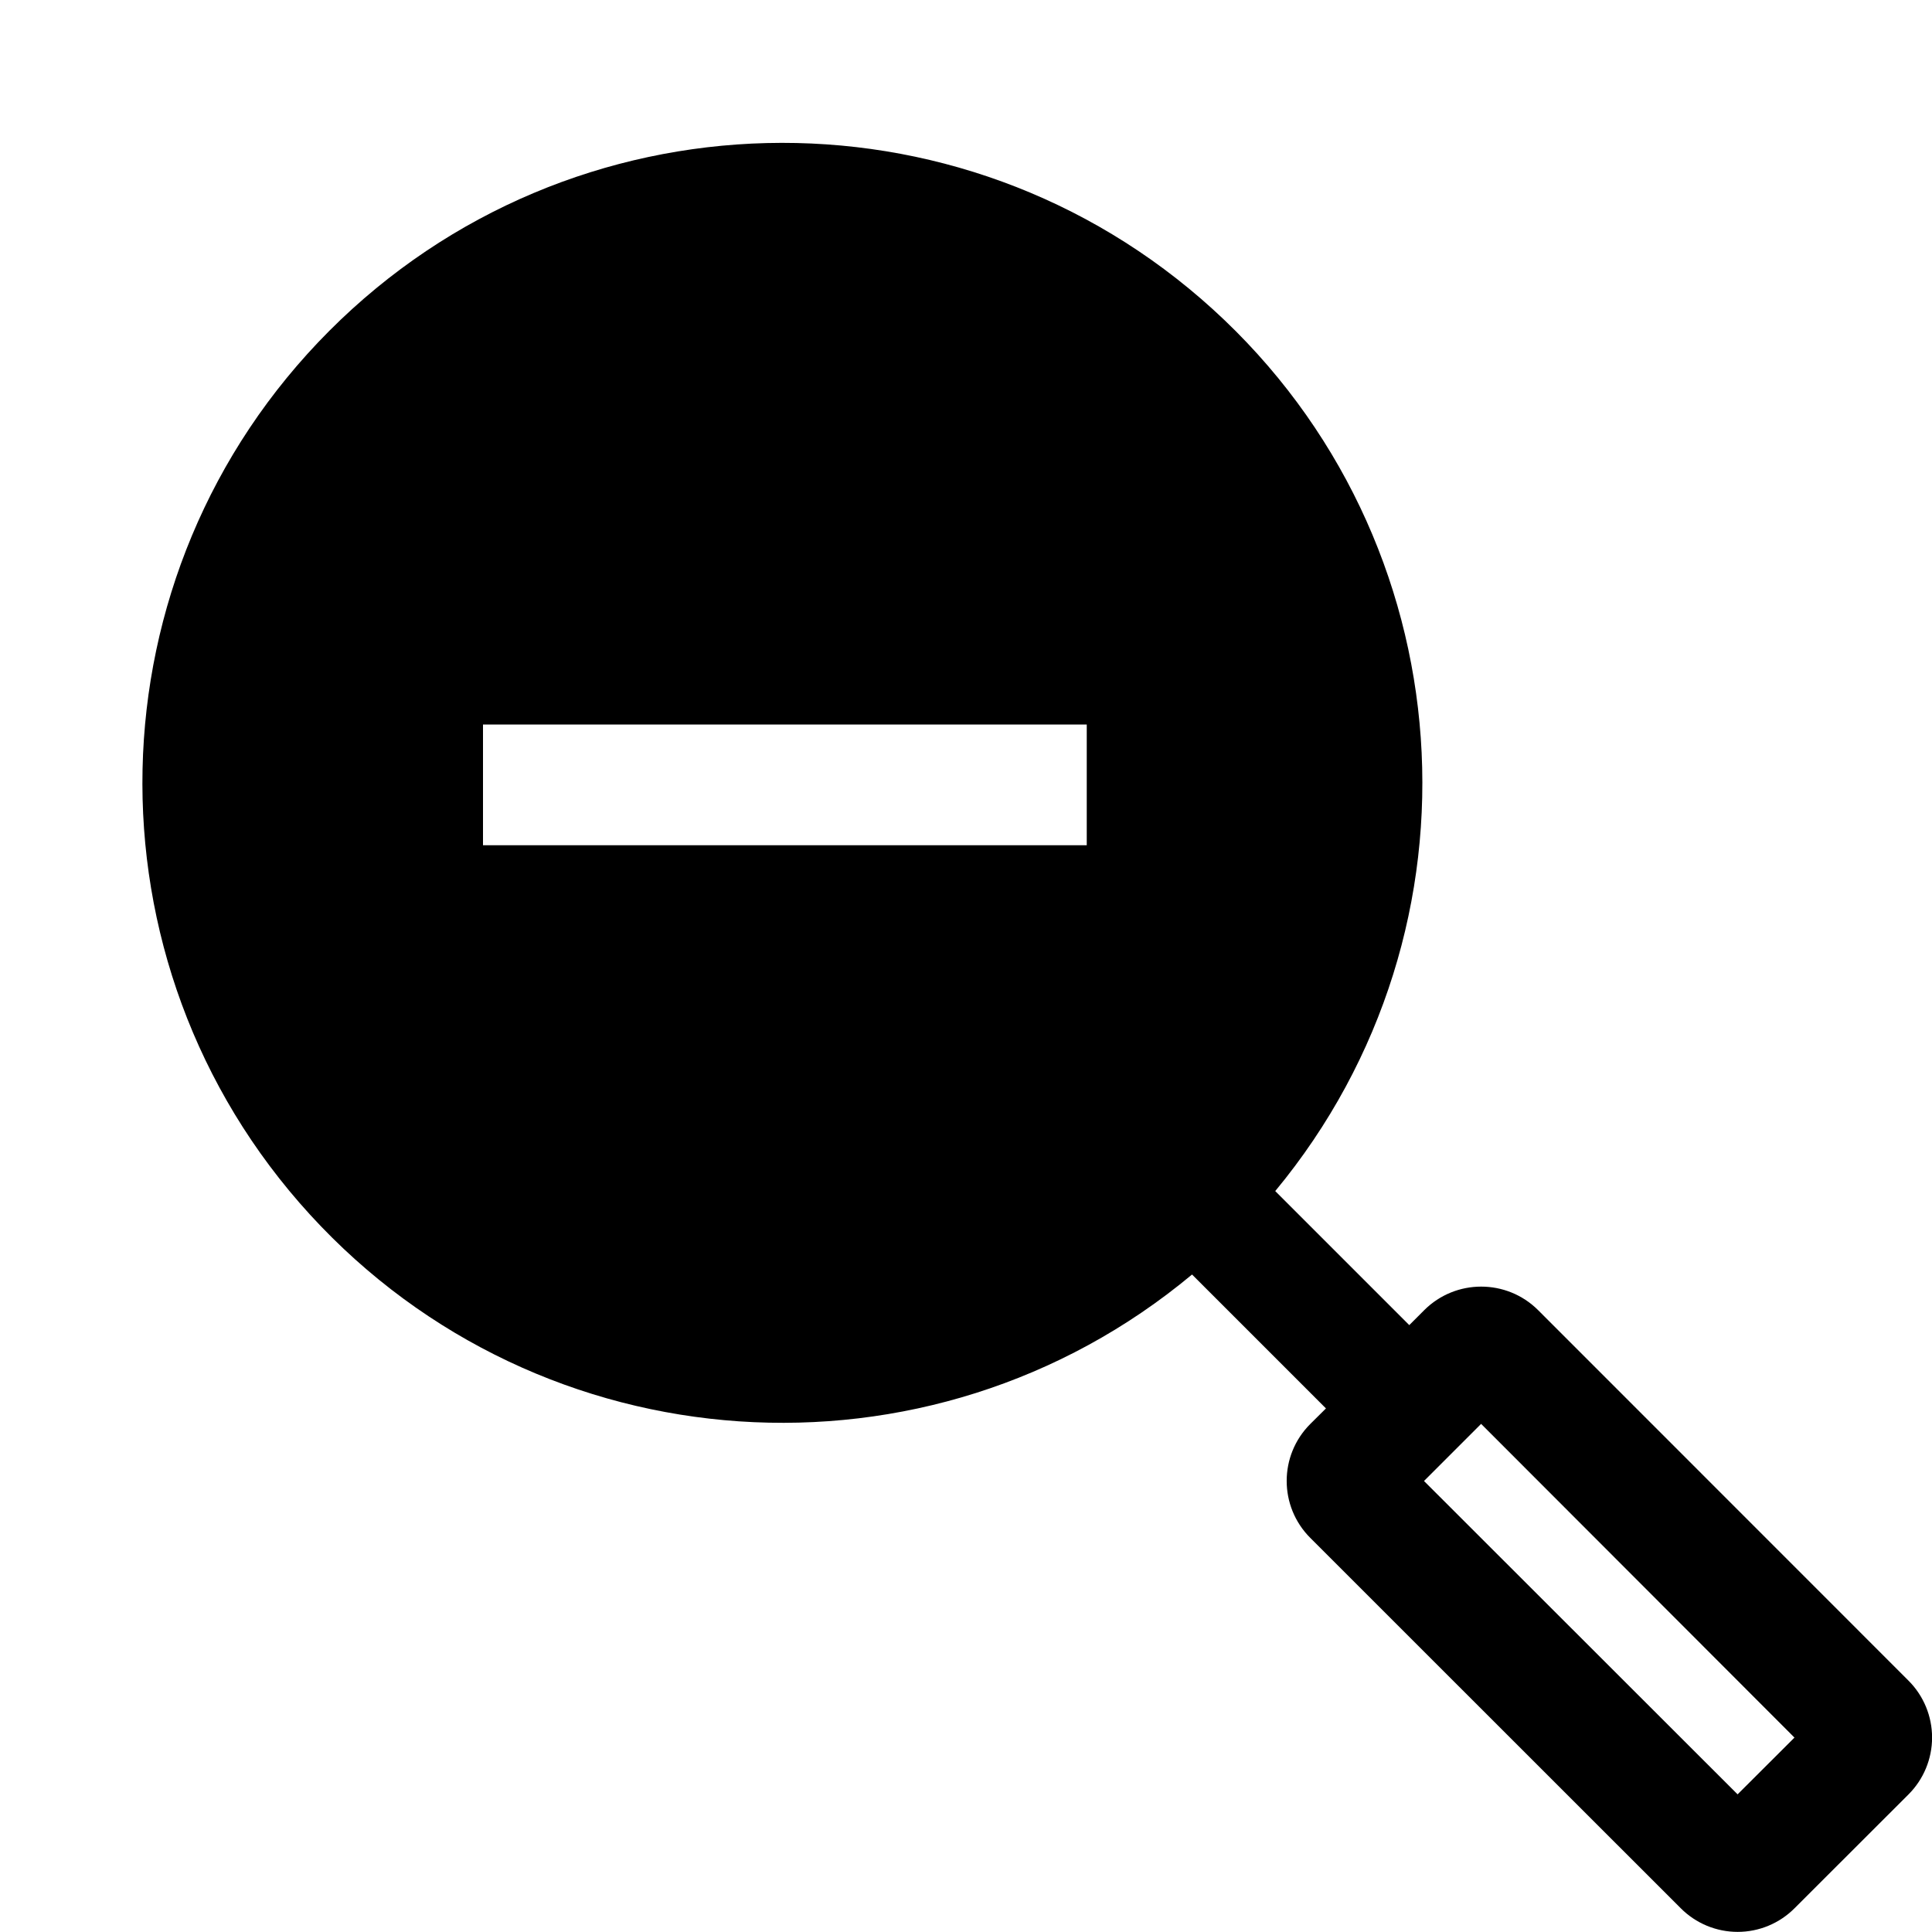
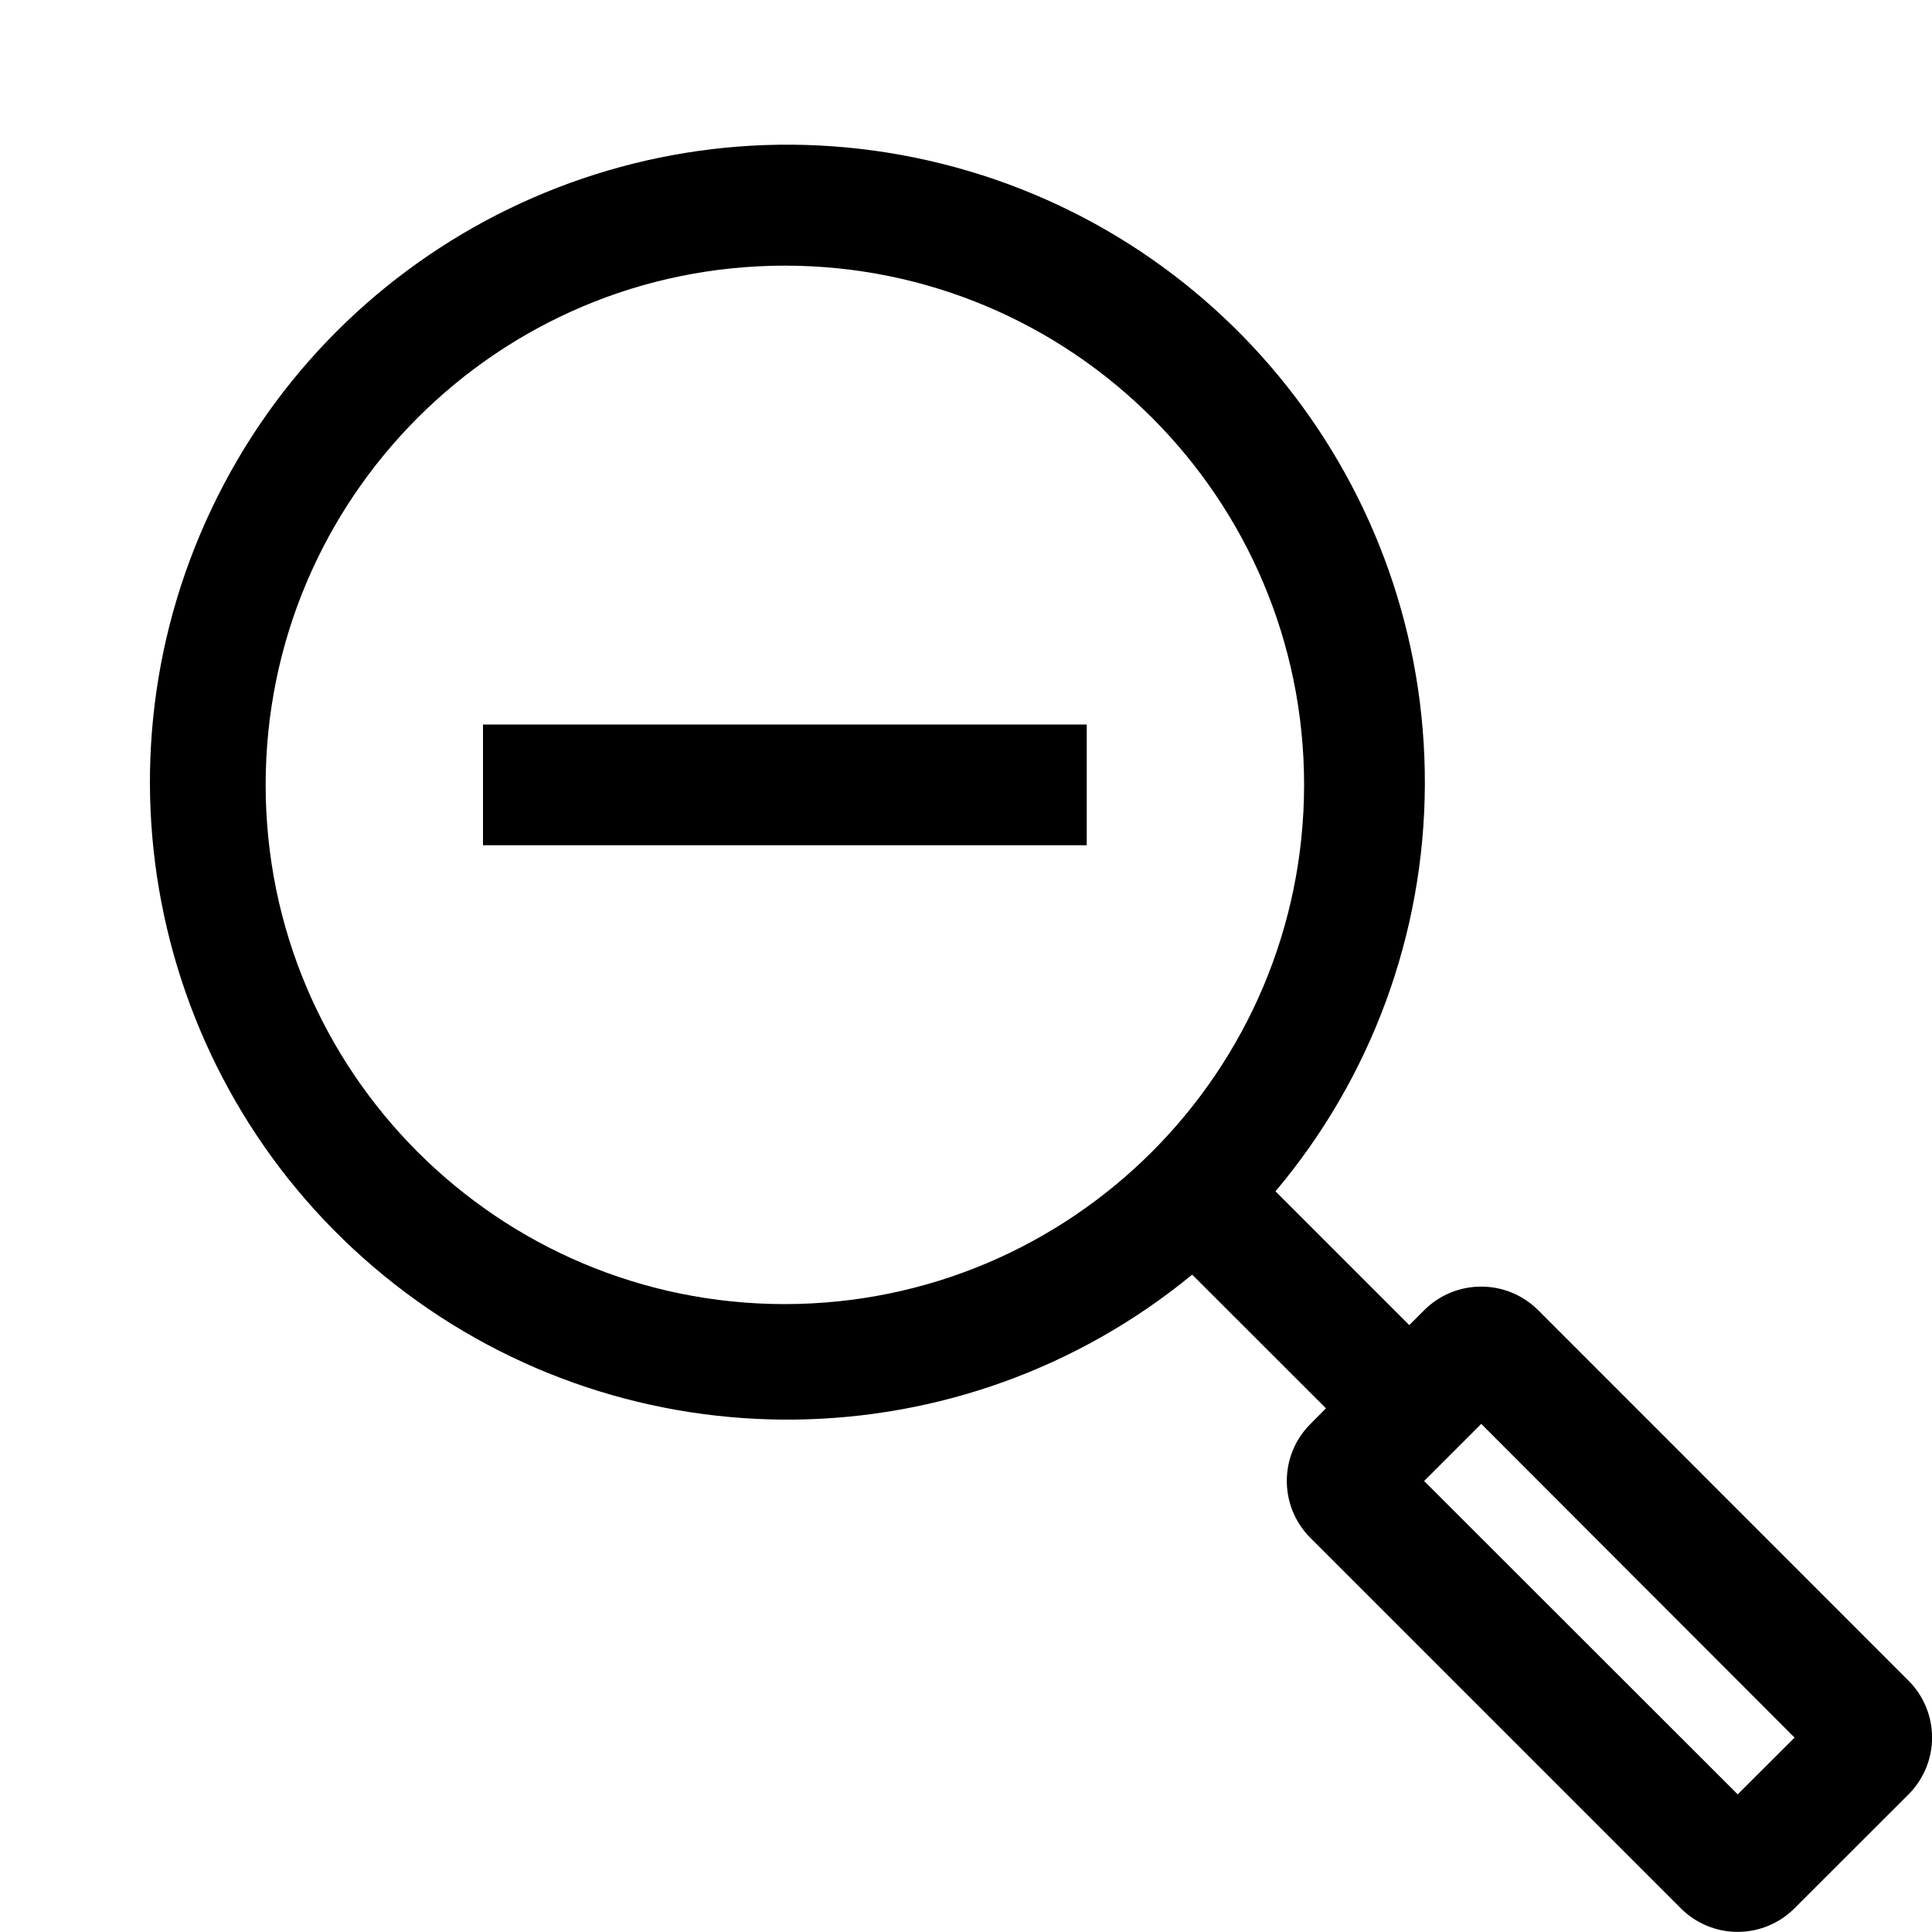
<svg xmlns="http://www.w3.org/2000/svg" viewBox="0 0 16 16">
-   <path d="M15.805 13.918l-3.067-3.068a.668.668 0 0 0-.943 0l-.124.124-1.11-1.11a5.3 5.3 0 1 0-.689.691l1.109 1.109-.13.129a.667.667 0 0 0 0 .943l3.068 3.067a.665.665 0 0 0 .943 0l.943-.942a.666.666 0 0 0 0-.943zM6.5 10.798zm7.89 4.062l-2.597-2.595.473-.473 2.595 2.598zM4 6h5v1H4z" />
+   <path d="M9 6v1H4V6zm6.805 8.861l-.943.942a.665.665 0 0 1-.943 0l-3.067-3.067a.667.667 0 0 1 0-.943l.129-.13-1.108-1.107A5.279 5.279 0 1 1 11.8 6.5a5.251 5.251 0 0 1-1.237 3.366l1.108 1.108.124-.124a.668.668 0 0 1 .943 0l3.067 3.068a.666.666 0 0 1 0 .943zM10.8 6.5a4.3 4.3 0 1 0-4.3 4.3 4.304 4.304 0 0 0 4.3-4.3zm4.062 7.89l-2.595-2.598-.473.473 2.597 2.595z" />
  <path fill="none" d="M0 0h16v16H0z" />
</svg>
